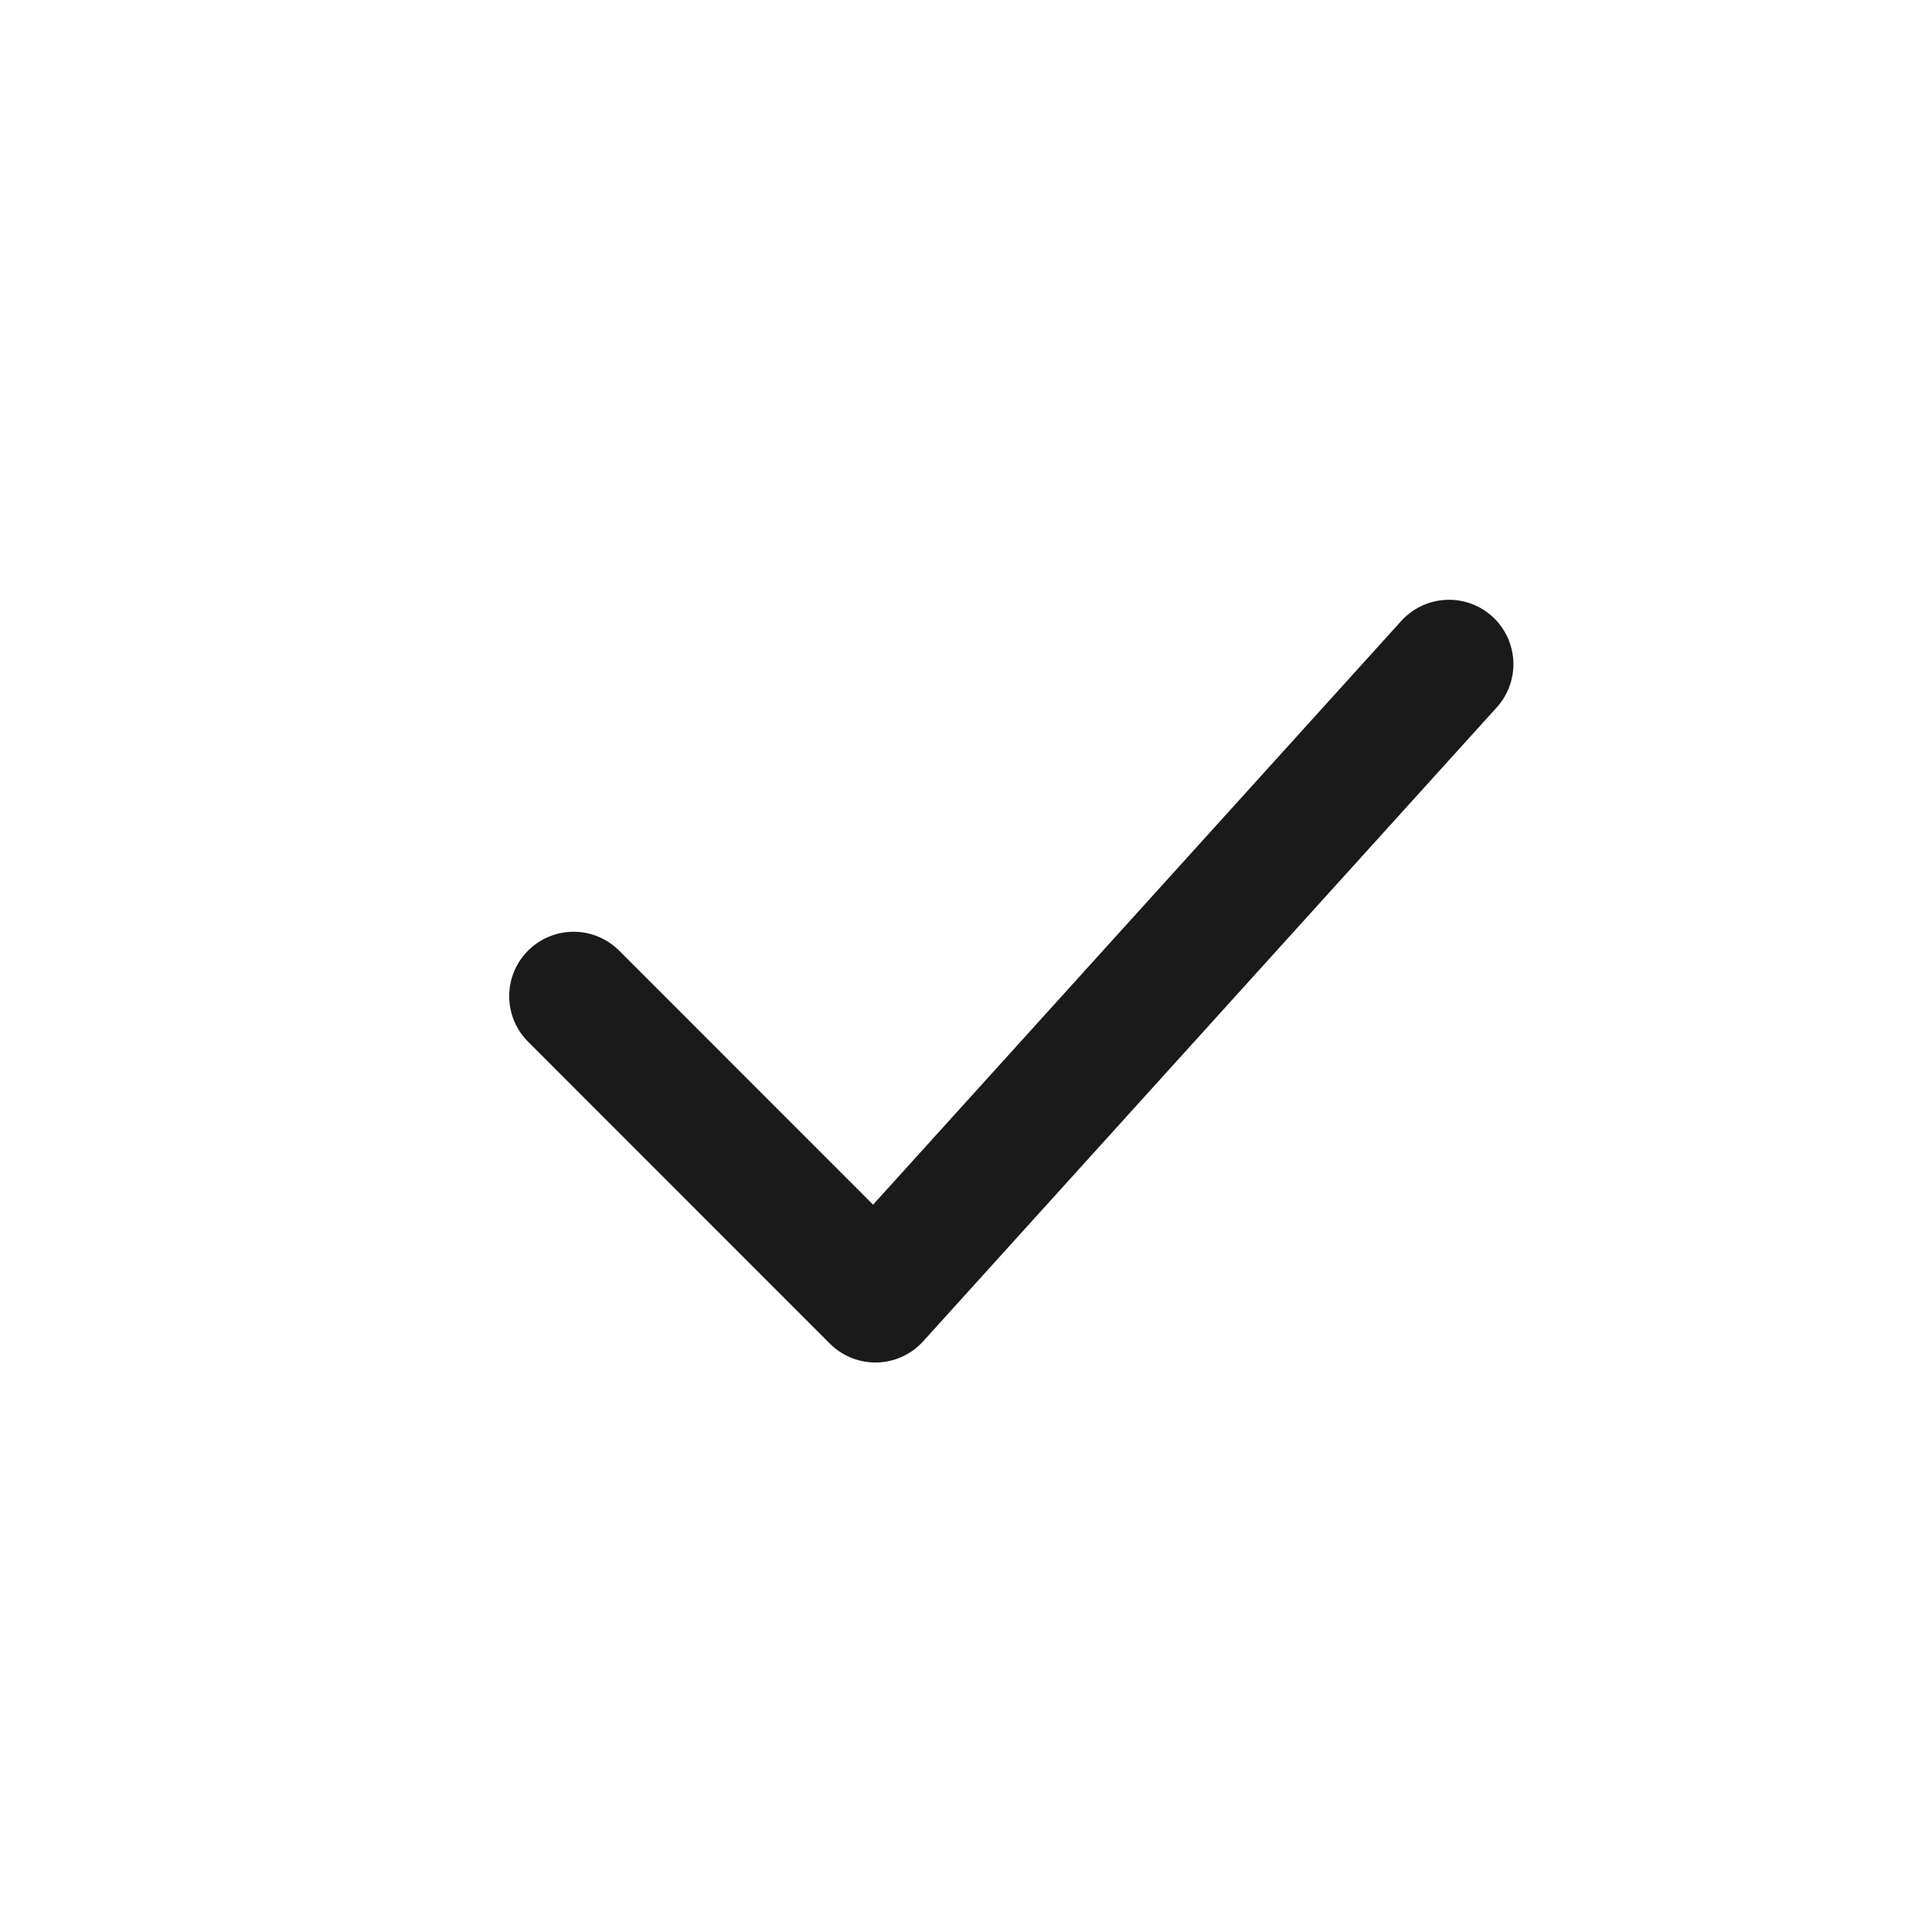
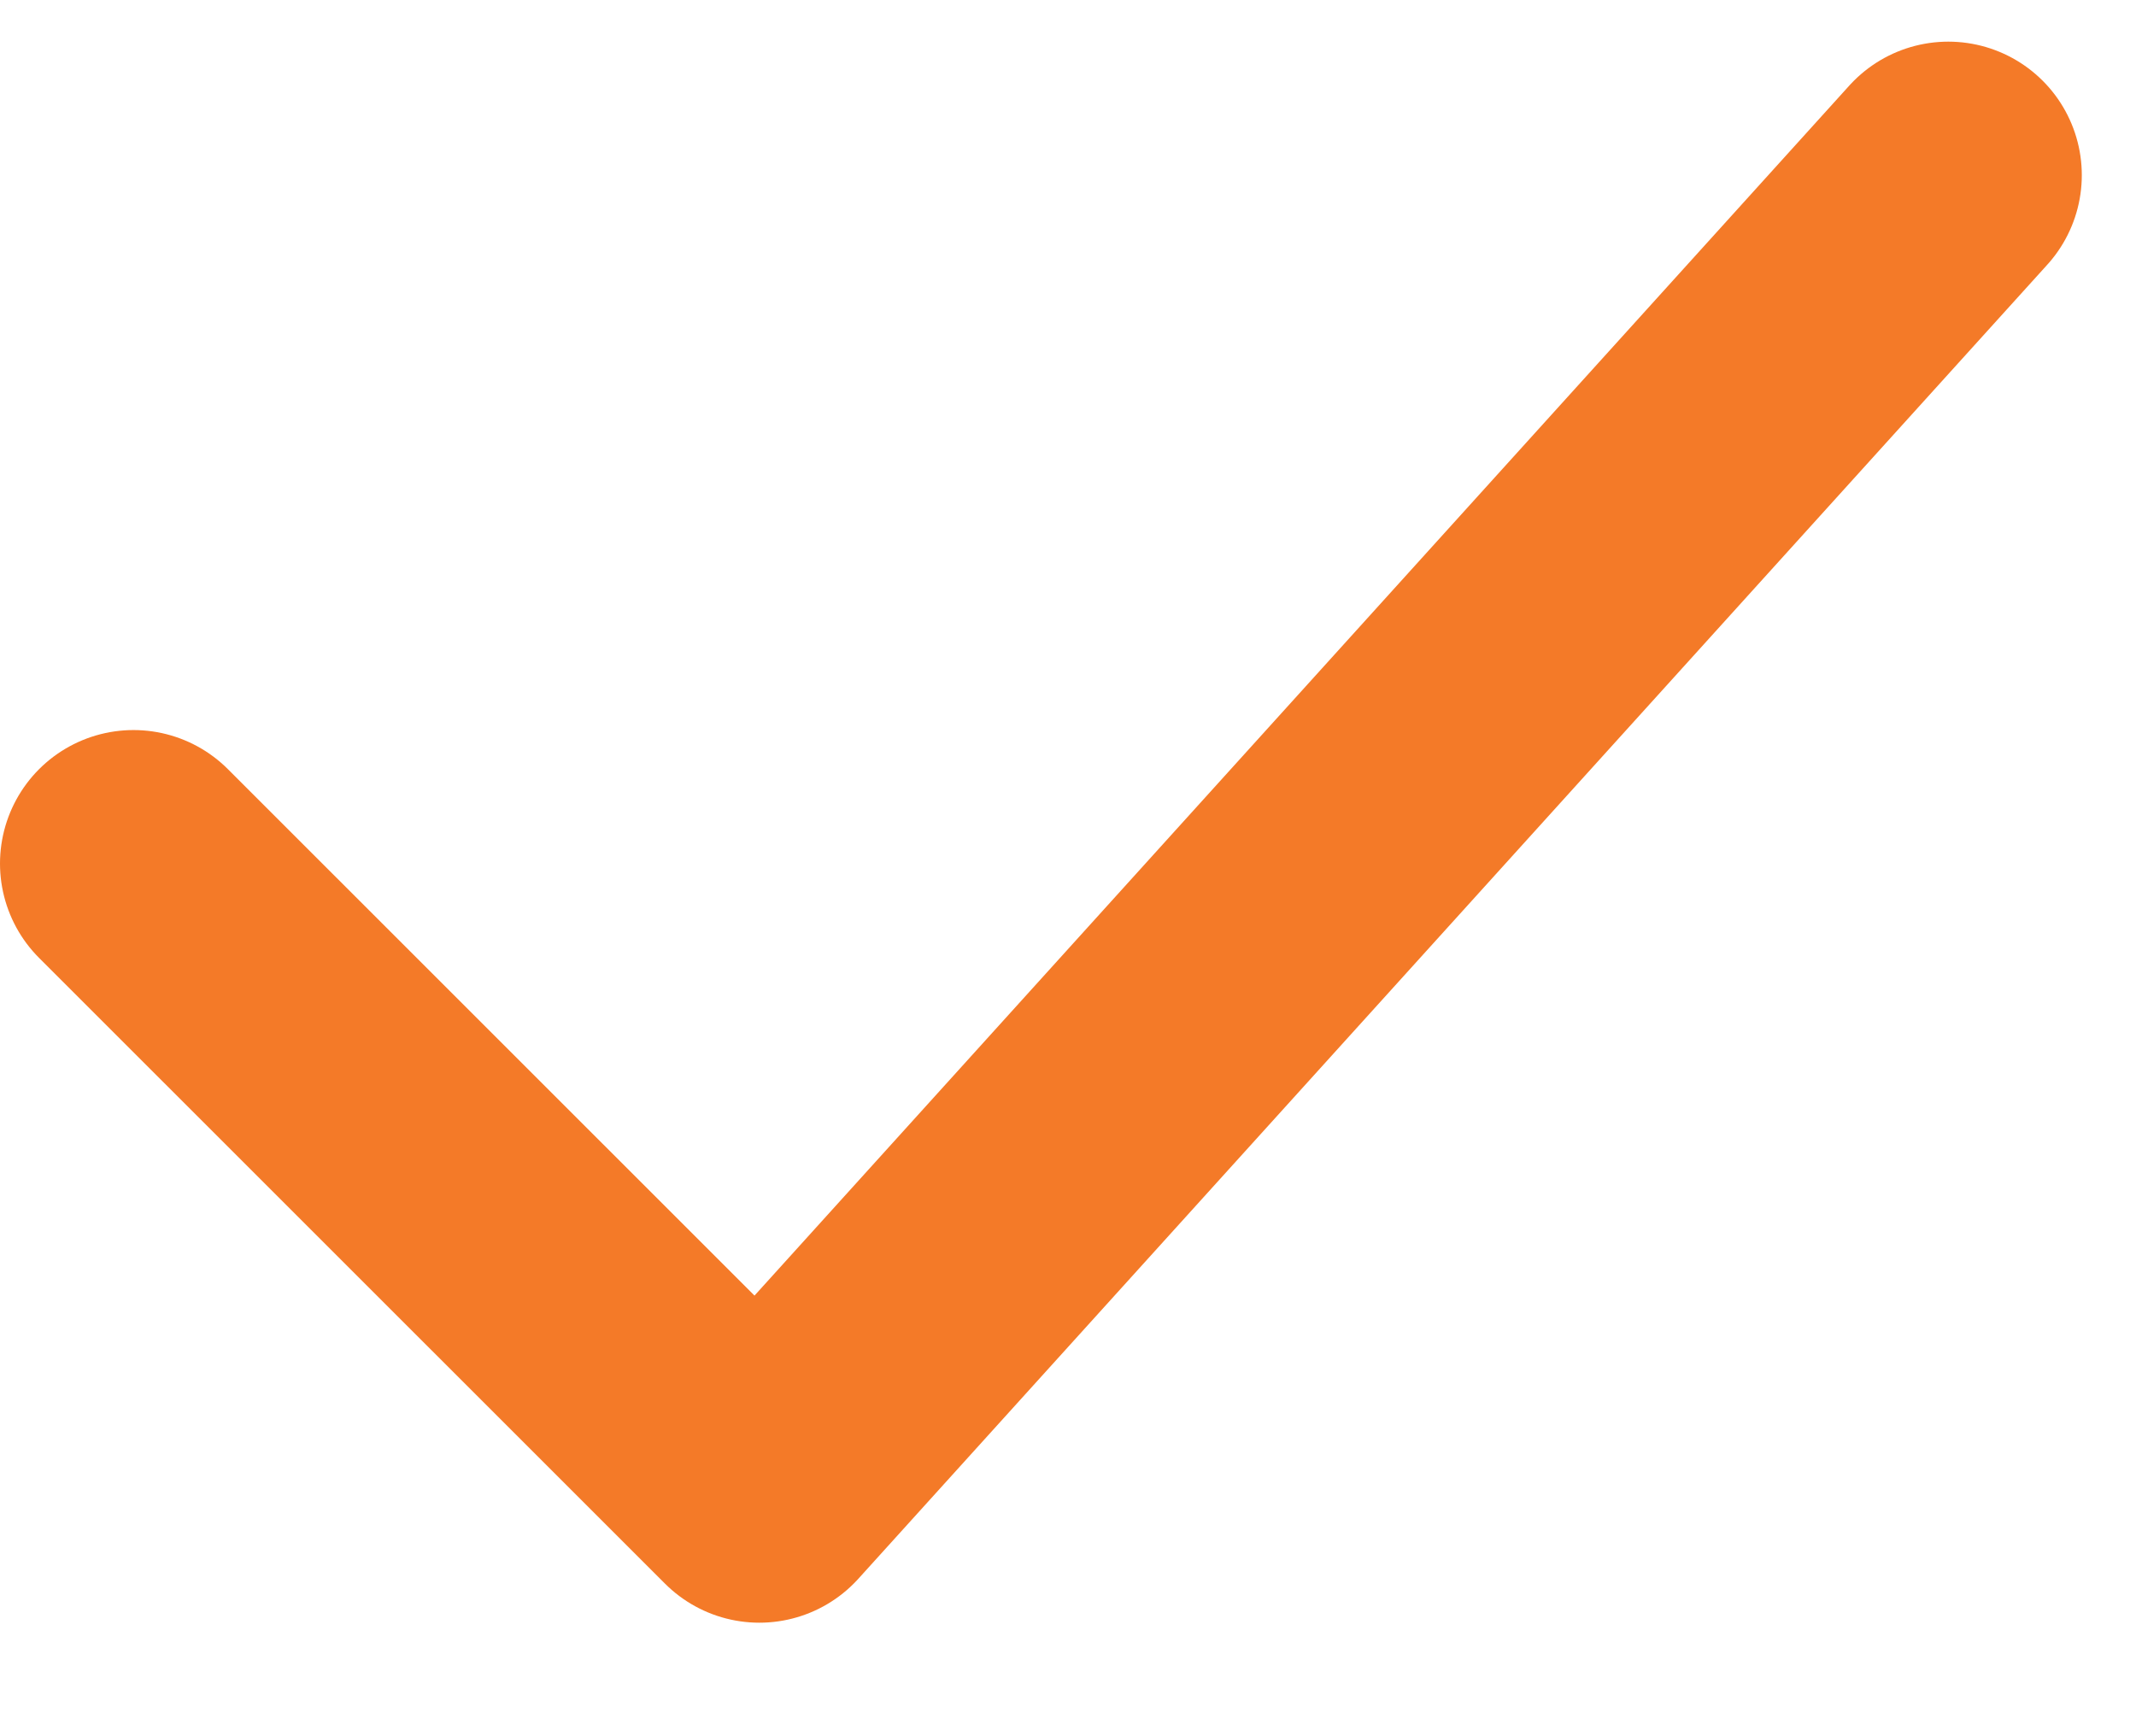
- <svg xmlns="http://www.w3.org/2000/svg" width="18" height="18" viewBox="0 0 18 18" fill="none">
-   <path d="M5.344 9.281L8.156 12.094L13.5 6.188" stroke="#1A1A1A" stroke-width="1.2" stroke-linecap="round" stroke-linejoin="round" />
+ <svg xmlns="http://www.w3.org/2000/svg" width="16" height="13" viewBox="0 0 16 13" fill="none">
+   <path d="M1 6.469L5.688 11.156L14.594 1.312" stroke="#F47A28" stroke-width="2" stroke-linecap="round" stroke-linejoin="round" />
</svg>
